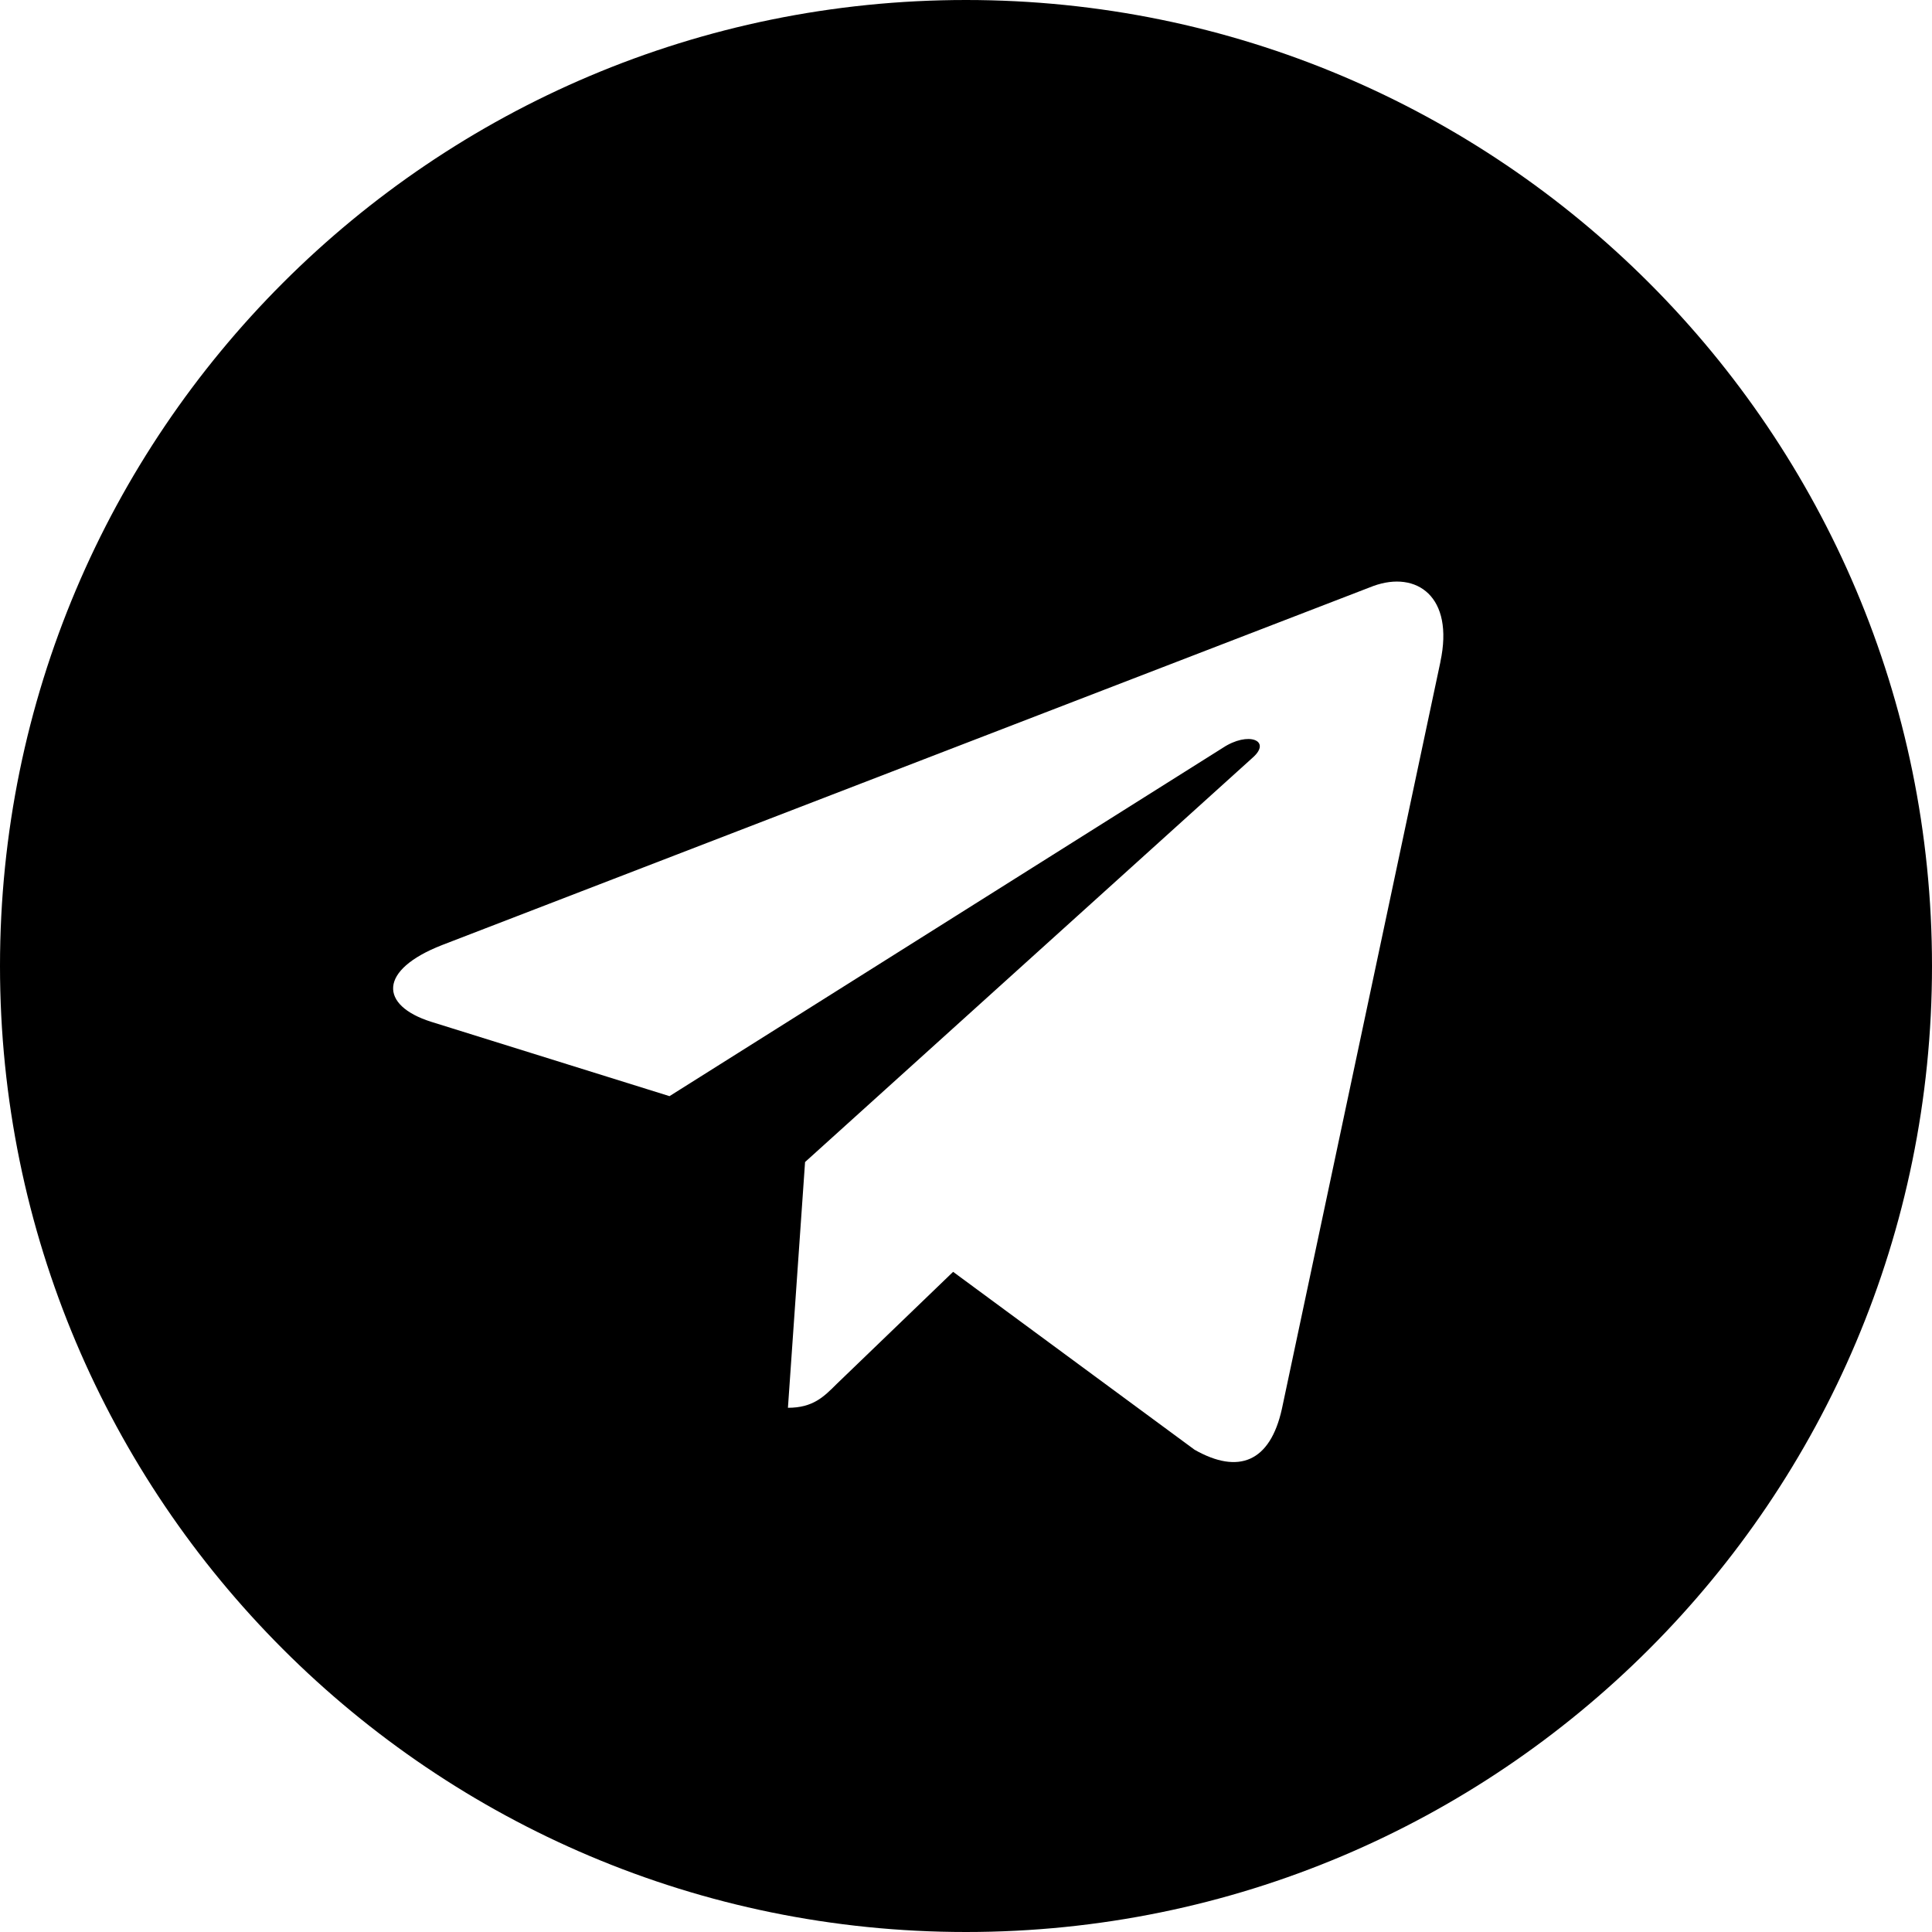
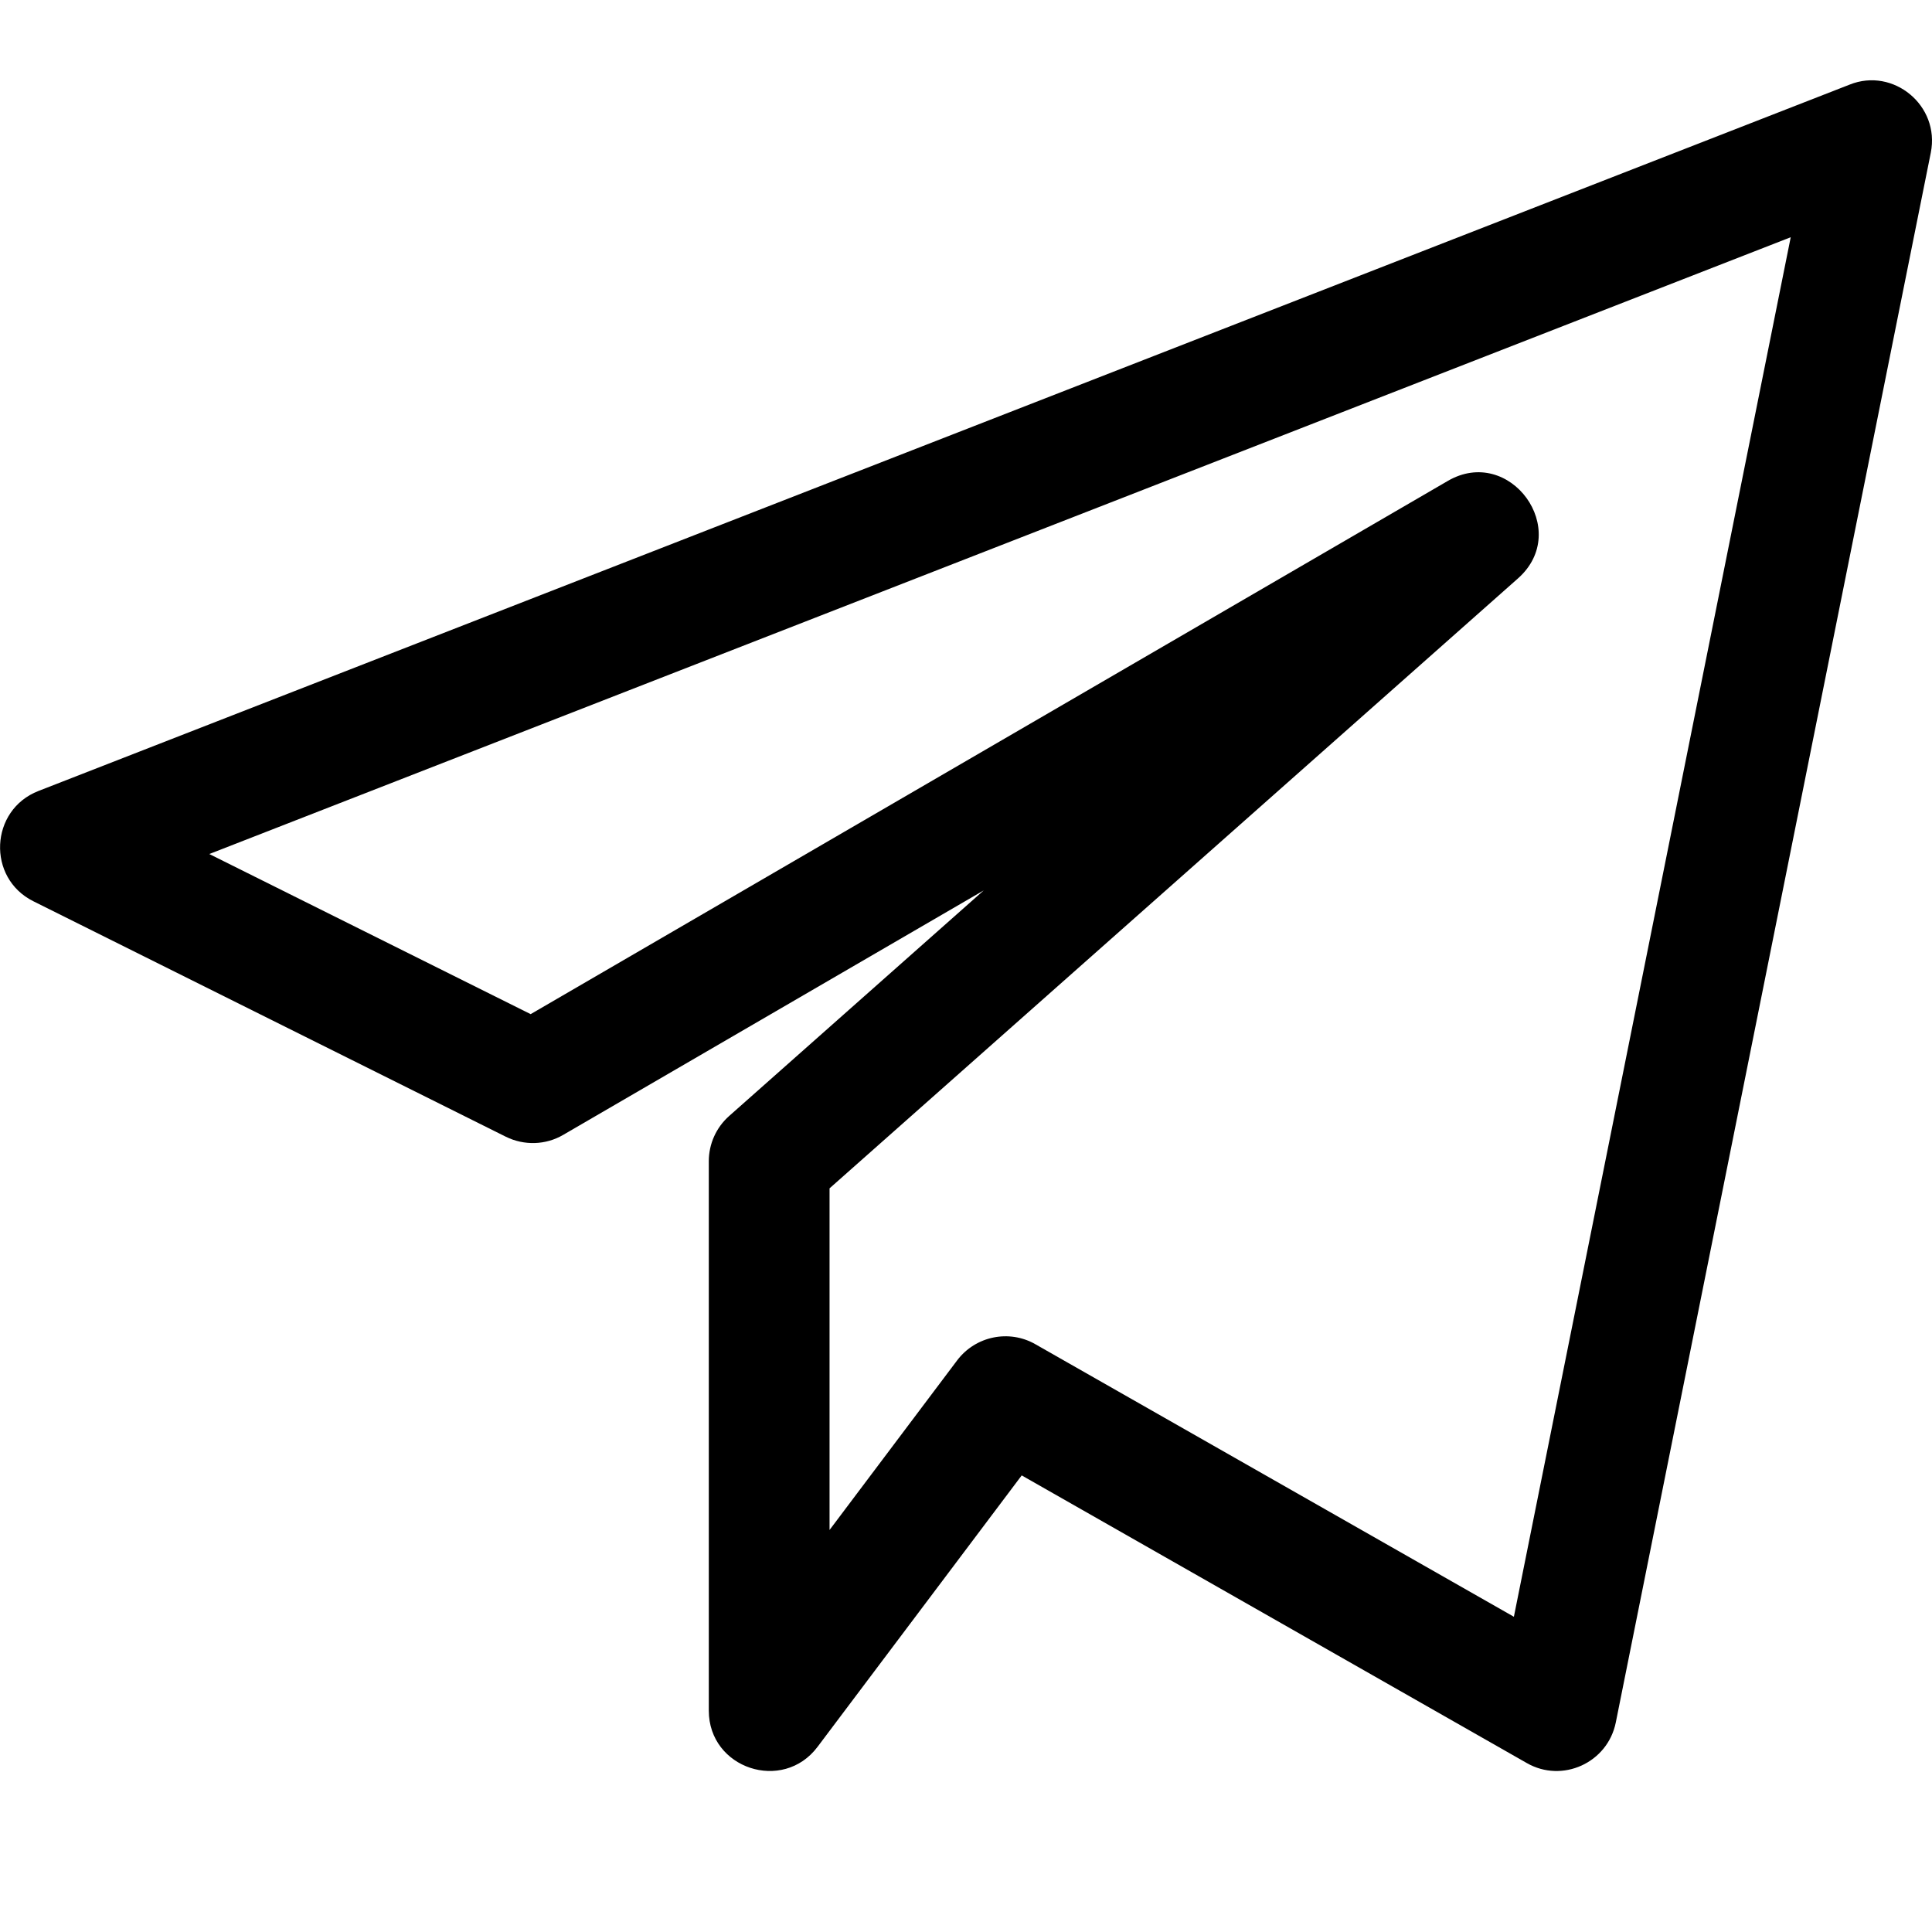
- <svg xmlns="http://www.w3.org/2000/svg" width="30" height="30" viewBox="0 0 30 30" fill="none">
-   <path d="M15 30C23.286 30 30 23.286 30 15C30 6.714 23.286 0 15 0C6.714 0 0 6.714 0 15C0 23.286 6.714 30 15 30ZM6.864 14.675L21.326 9.099C21.997 8.856 22.584 9.262 22.366 10.277L22.367 10.276L19.905 21.878C19.723 22.7 19.234 22.9 18.55 22.512L14.8 19.749L12.991 21.491C12.791 21.691 12.623 21.86 12.235 21.86L12.501 18.044L19.451 11.765C19.754 11.499 19.384 11.349 18.985 11.614L10.396 17.021L6.694 15.866C5.89 15.611 5.872 15.062 6.864 14.675Z" fill="black" />
+ <svg xmlns="http://www.w3.org/2000/svg" id="regular" enable-background="new 0 0 24 24" height="30" viewBox="0 0 24 24" width="30">
+   <path d="m.415 11.196 5.869 2.925c.227.112.495.104.712-.023l5.224-3.037-3.162 2.802c-.161.143-.253.347-.253.562v6.825c0 .72.919 1.023 1.35.451l2.537-3.373 6.274 3.573c.44.253 1.004-.001 1.106-.504l3.913-19.5c.117-.586-.466-1.064-1.008-.846l-22.5 8.775c-.604.236-.643 1.081-.062 1.37zm21.83-8.249-3.439 17.137-5.945-3.386c-.324-.185-.741-.103-.971.201l-1.585 2.107v-4.244l8.551-7.576c.677-.599-.101-1.664-.874-1.21l-11.39 6.622-3.992-1.989z" />
</svg>
